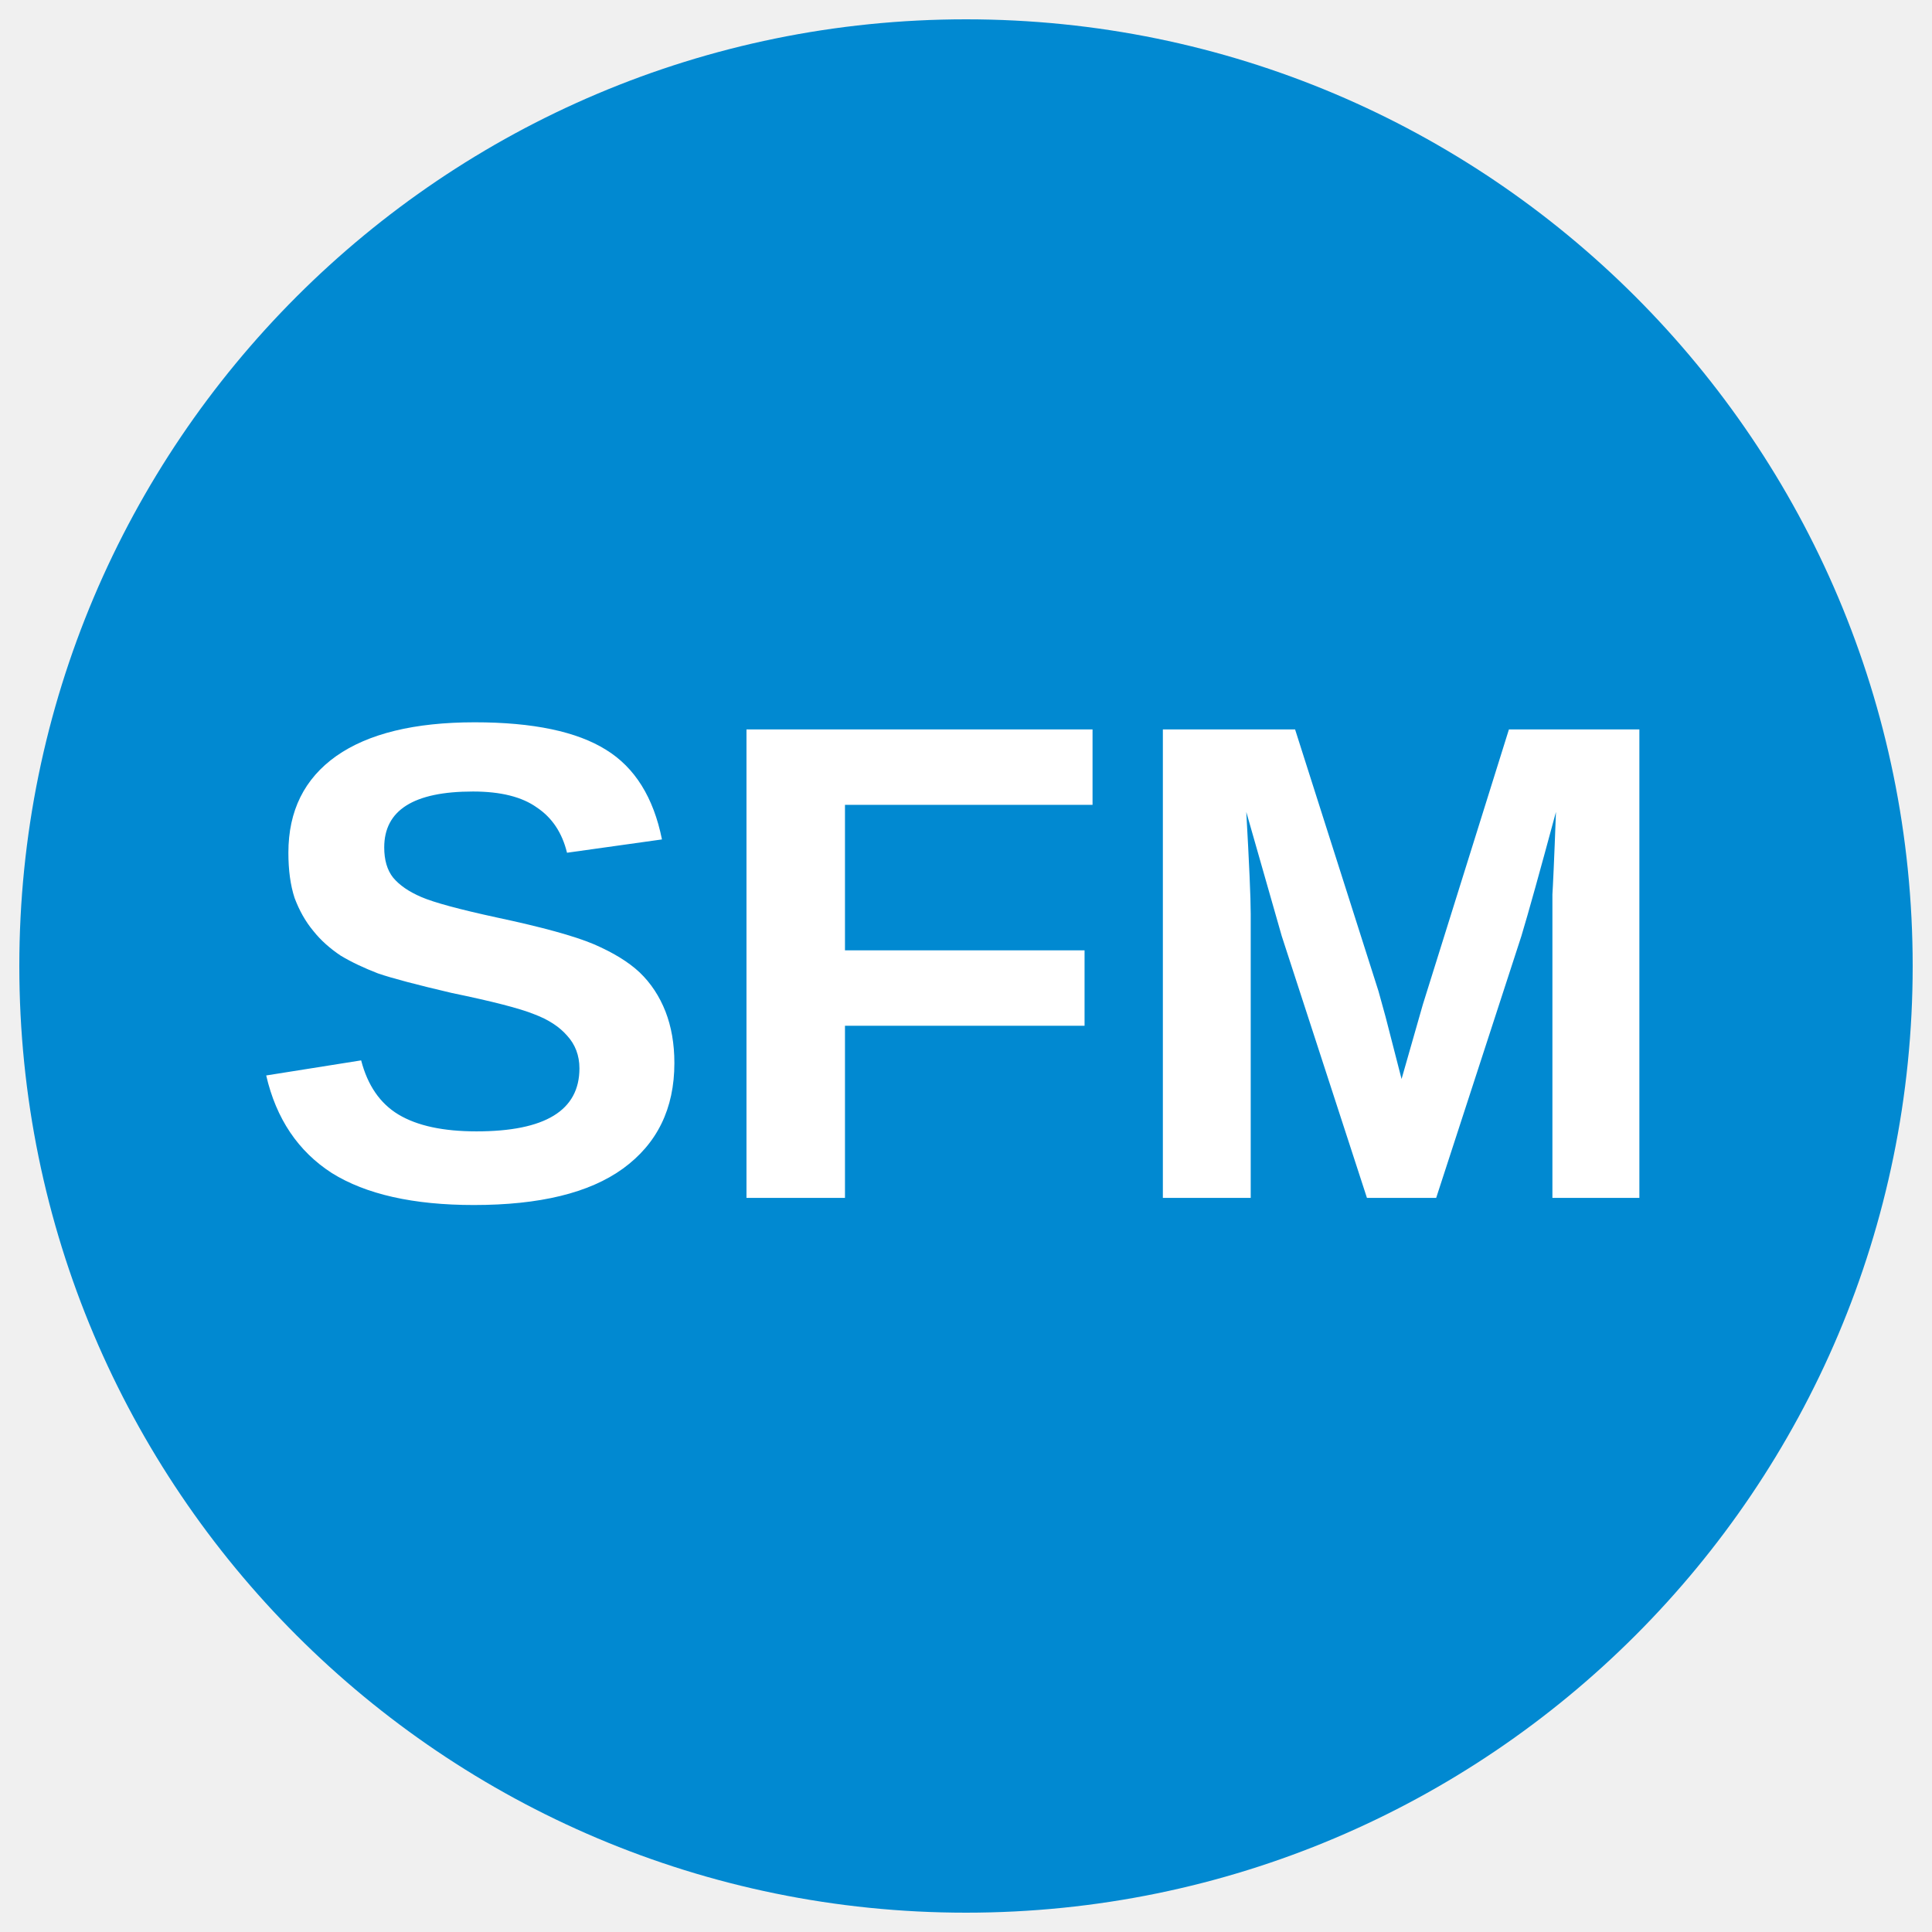
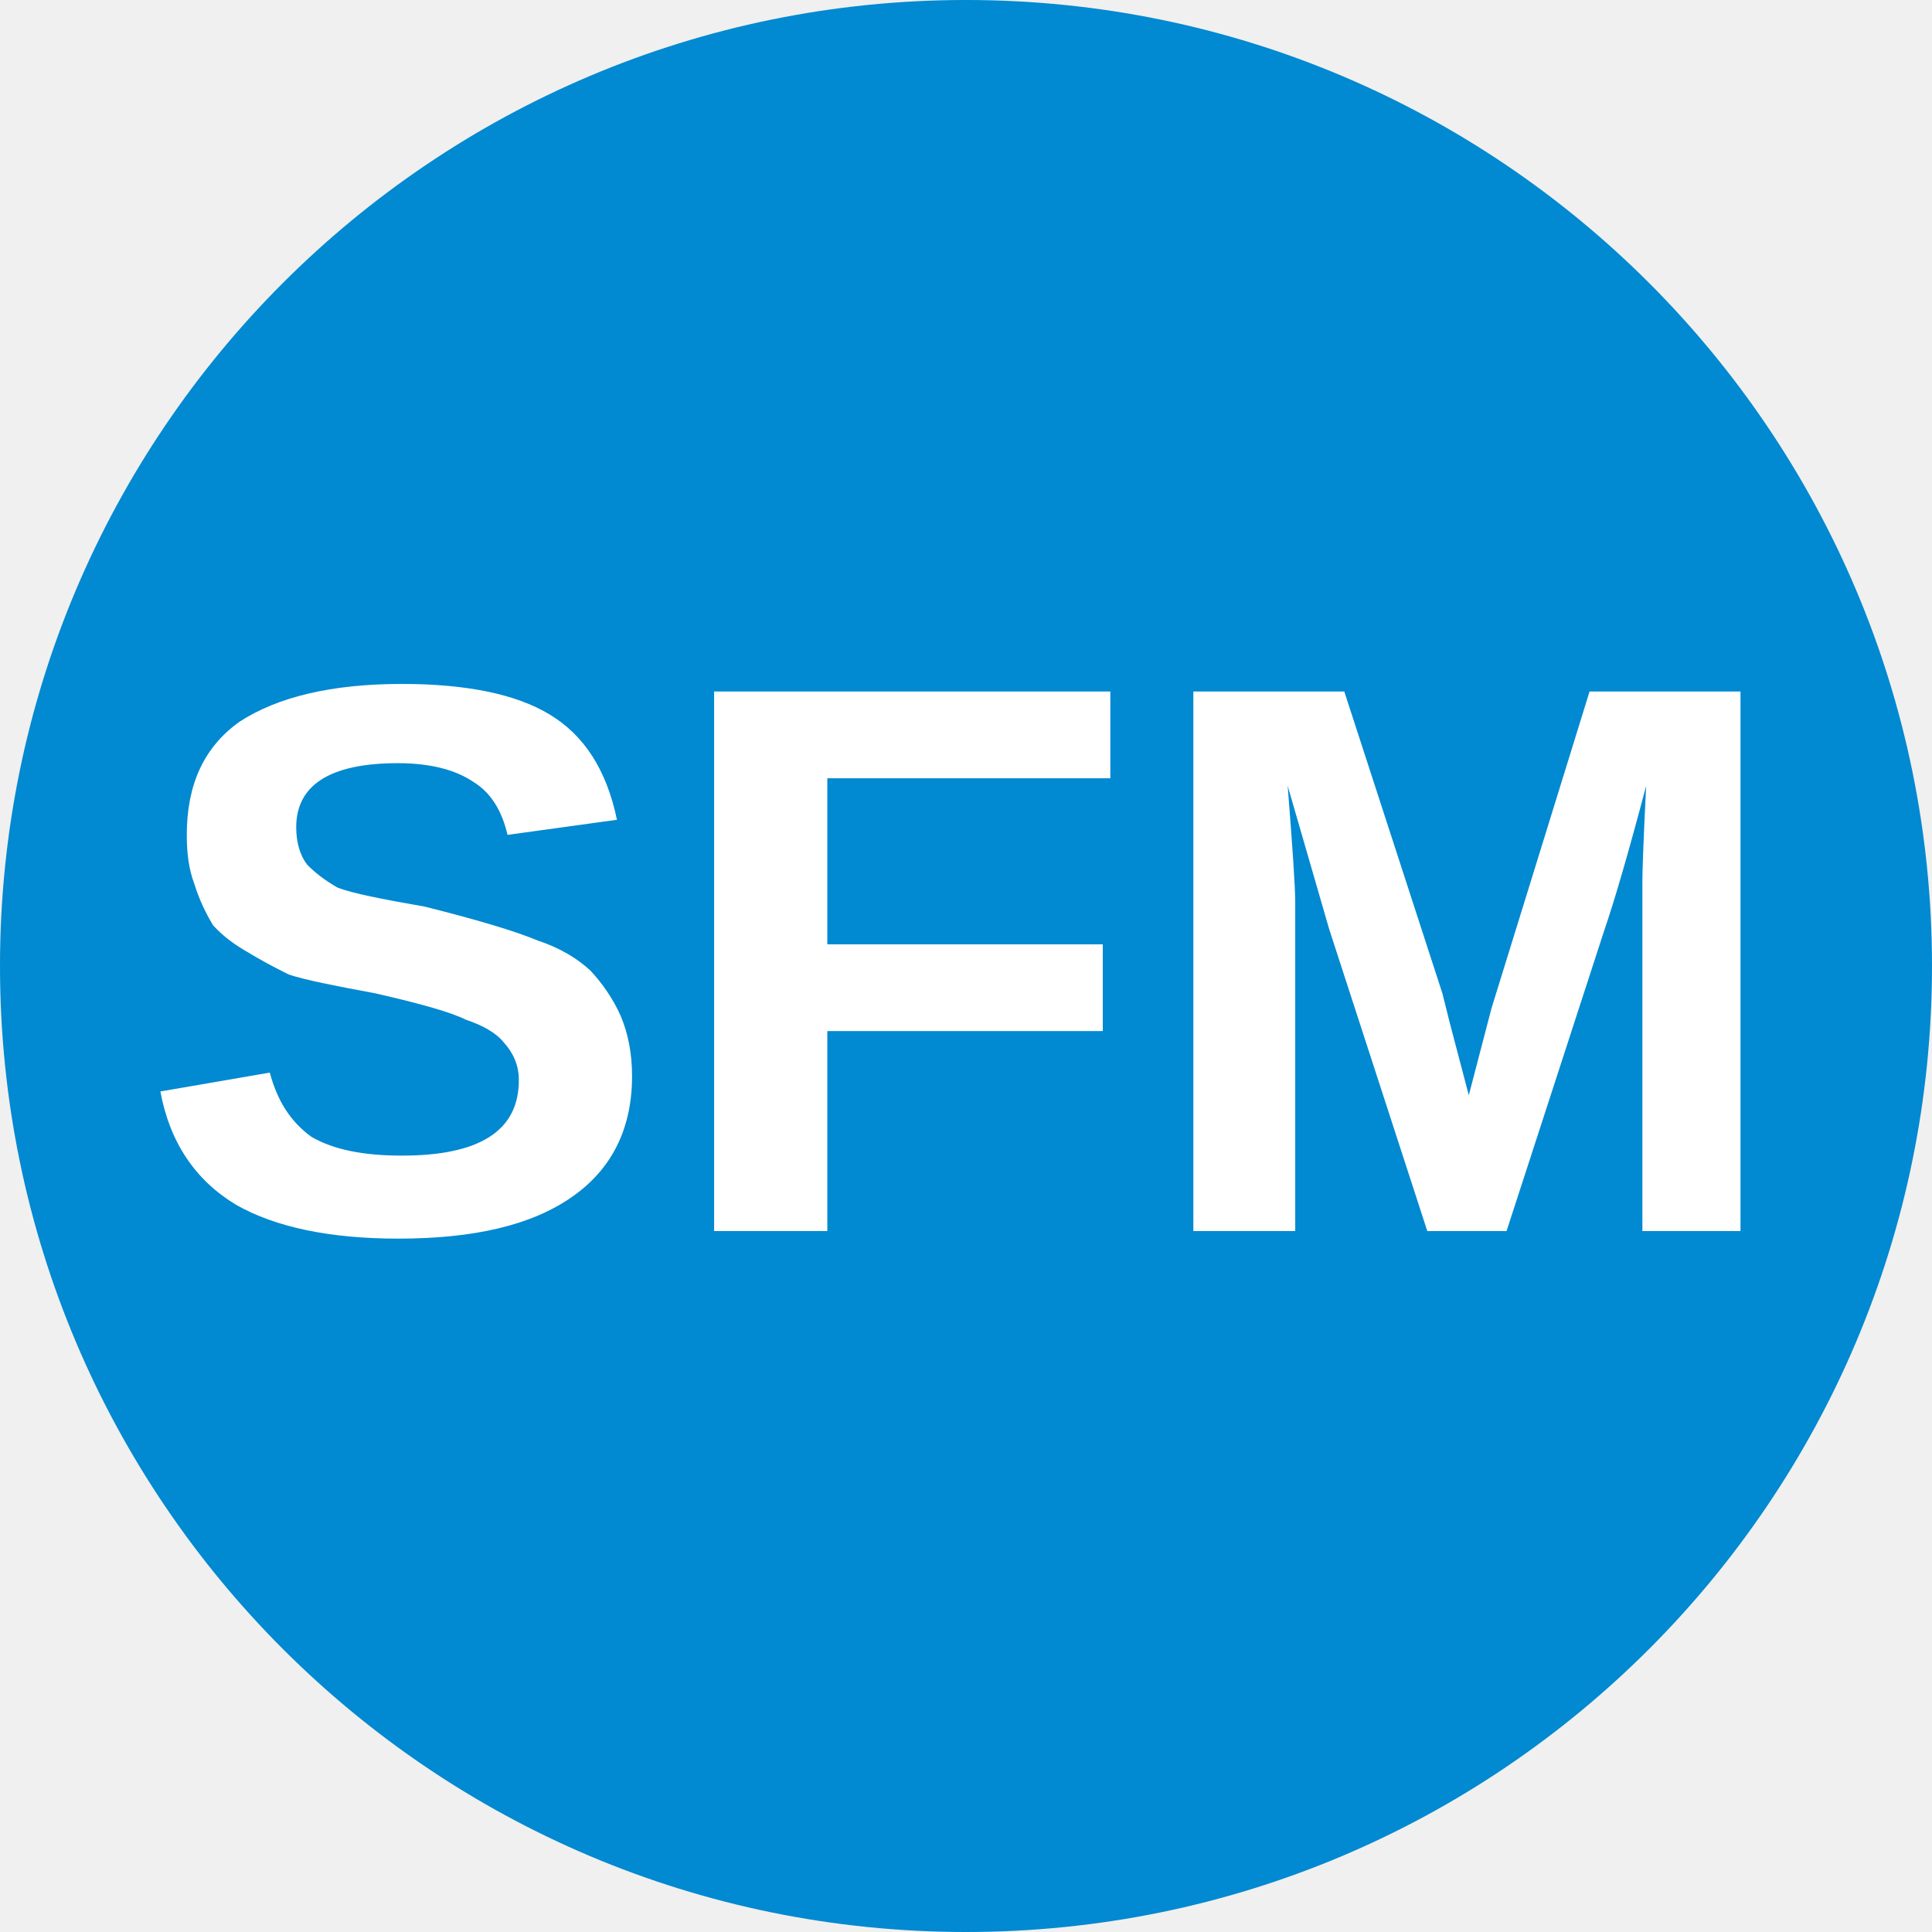
- <svg xmlns="http://www.w3.org/2000/svg" viewBox="0 0 34.02 34.02">
-   <circle cx="50%" cy="50%" r="49%" fill="#0189d1" />
-   <text x="50%" y="62%" text-anchor="middle" font-weight="700" font-size="12" font-family="Arial" fill="#fff">SFM</text>
+ <svg xmlns="http://www.w3.org/2000/svg" viewBox="0 0 8 8">
+   <circle cx="4" cy="4" r="4" fill="#0189d1" />
+   <text x="4" y="5.1" text-anchor="middle" font-weight="700" font-size="3.25" textLength="7.2" lengthAdjust="spacingAndGlyphs" font-family="Arial" fill="#fff">SFM</text>
</svg>
